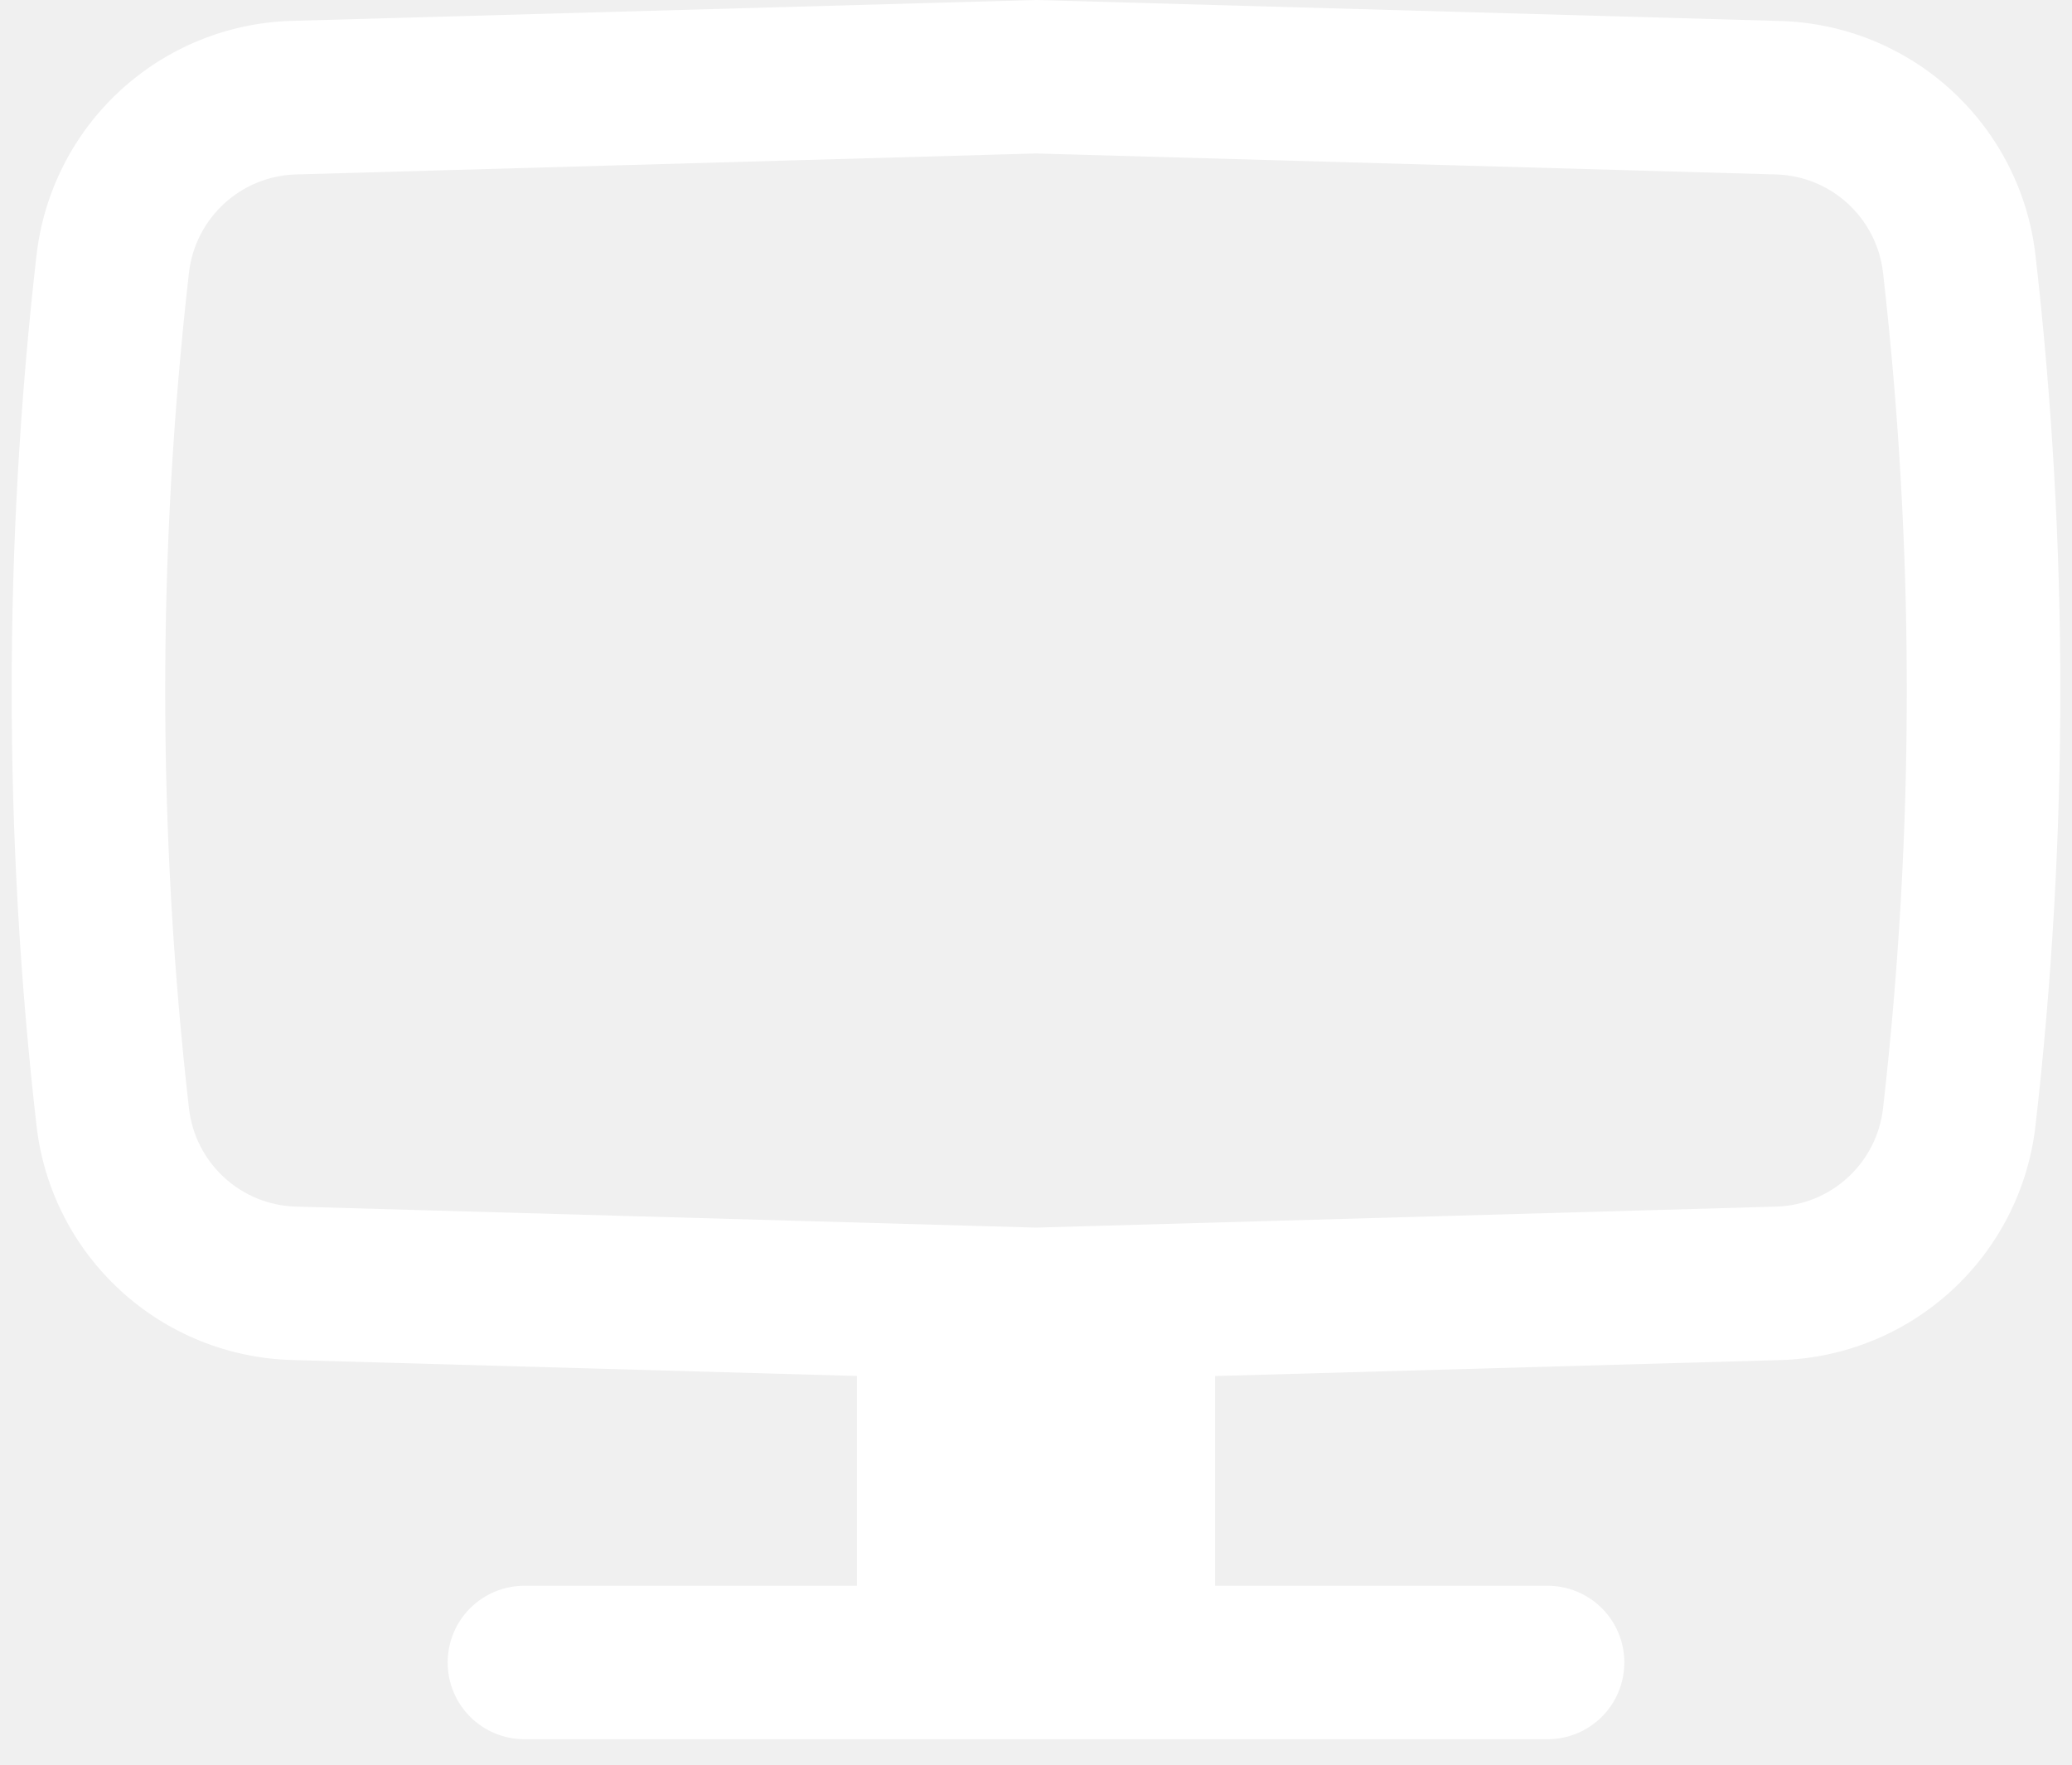
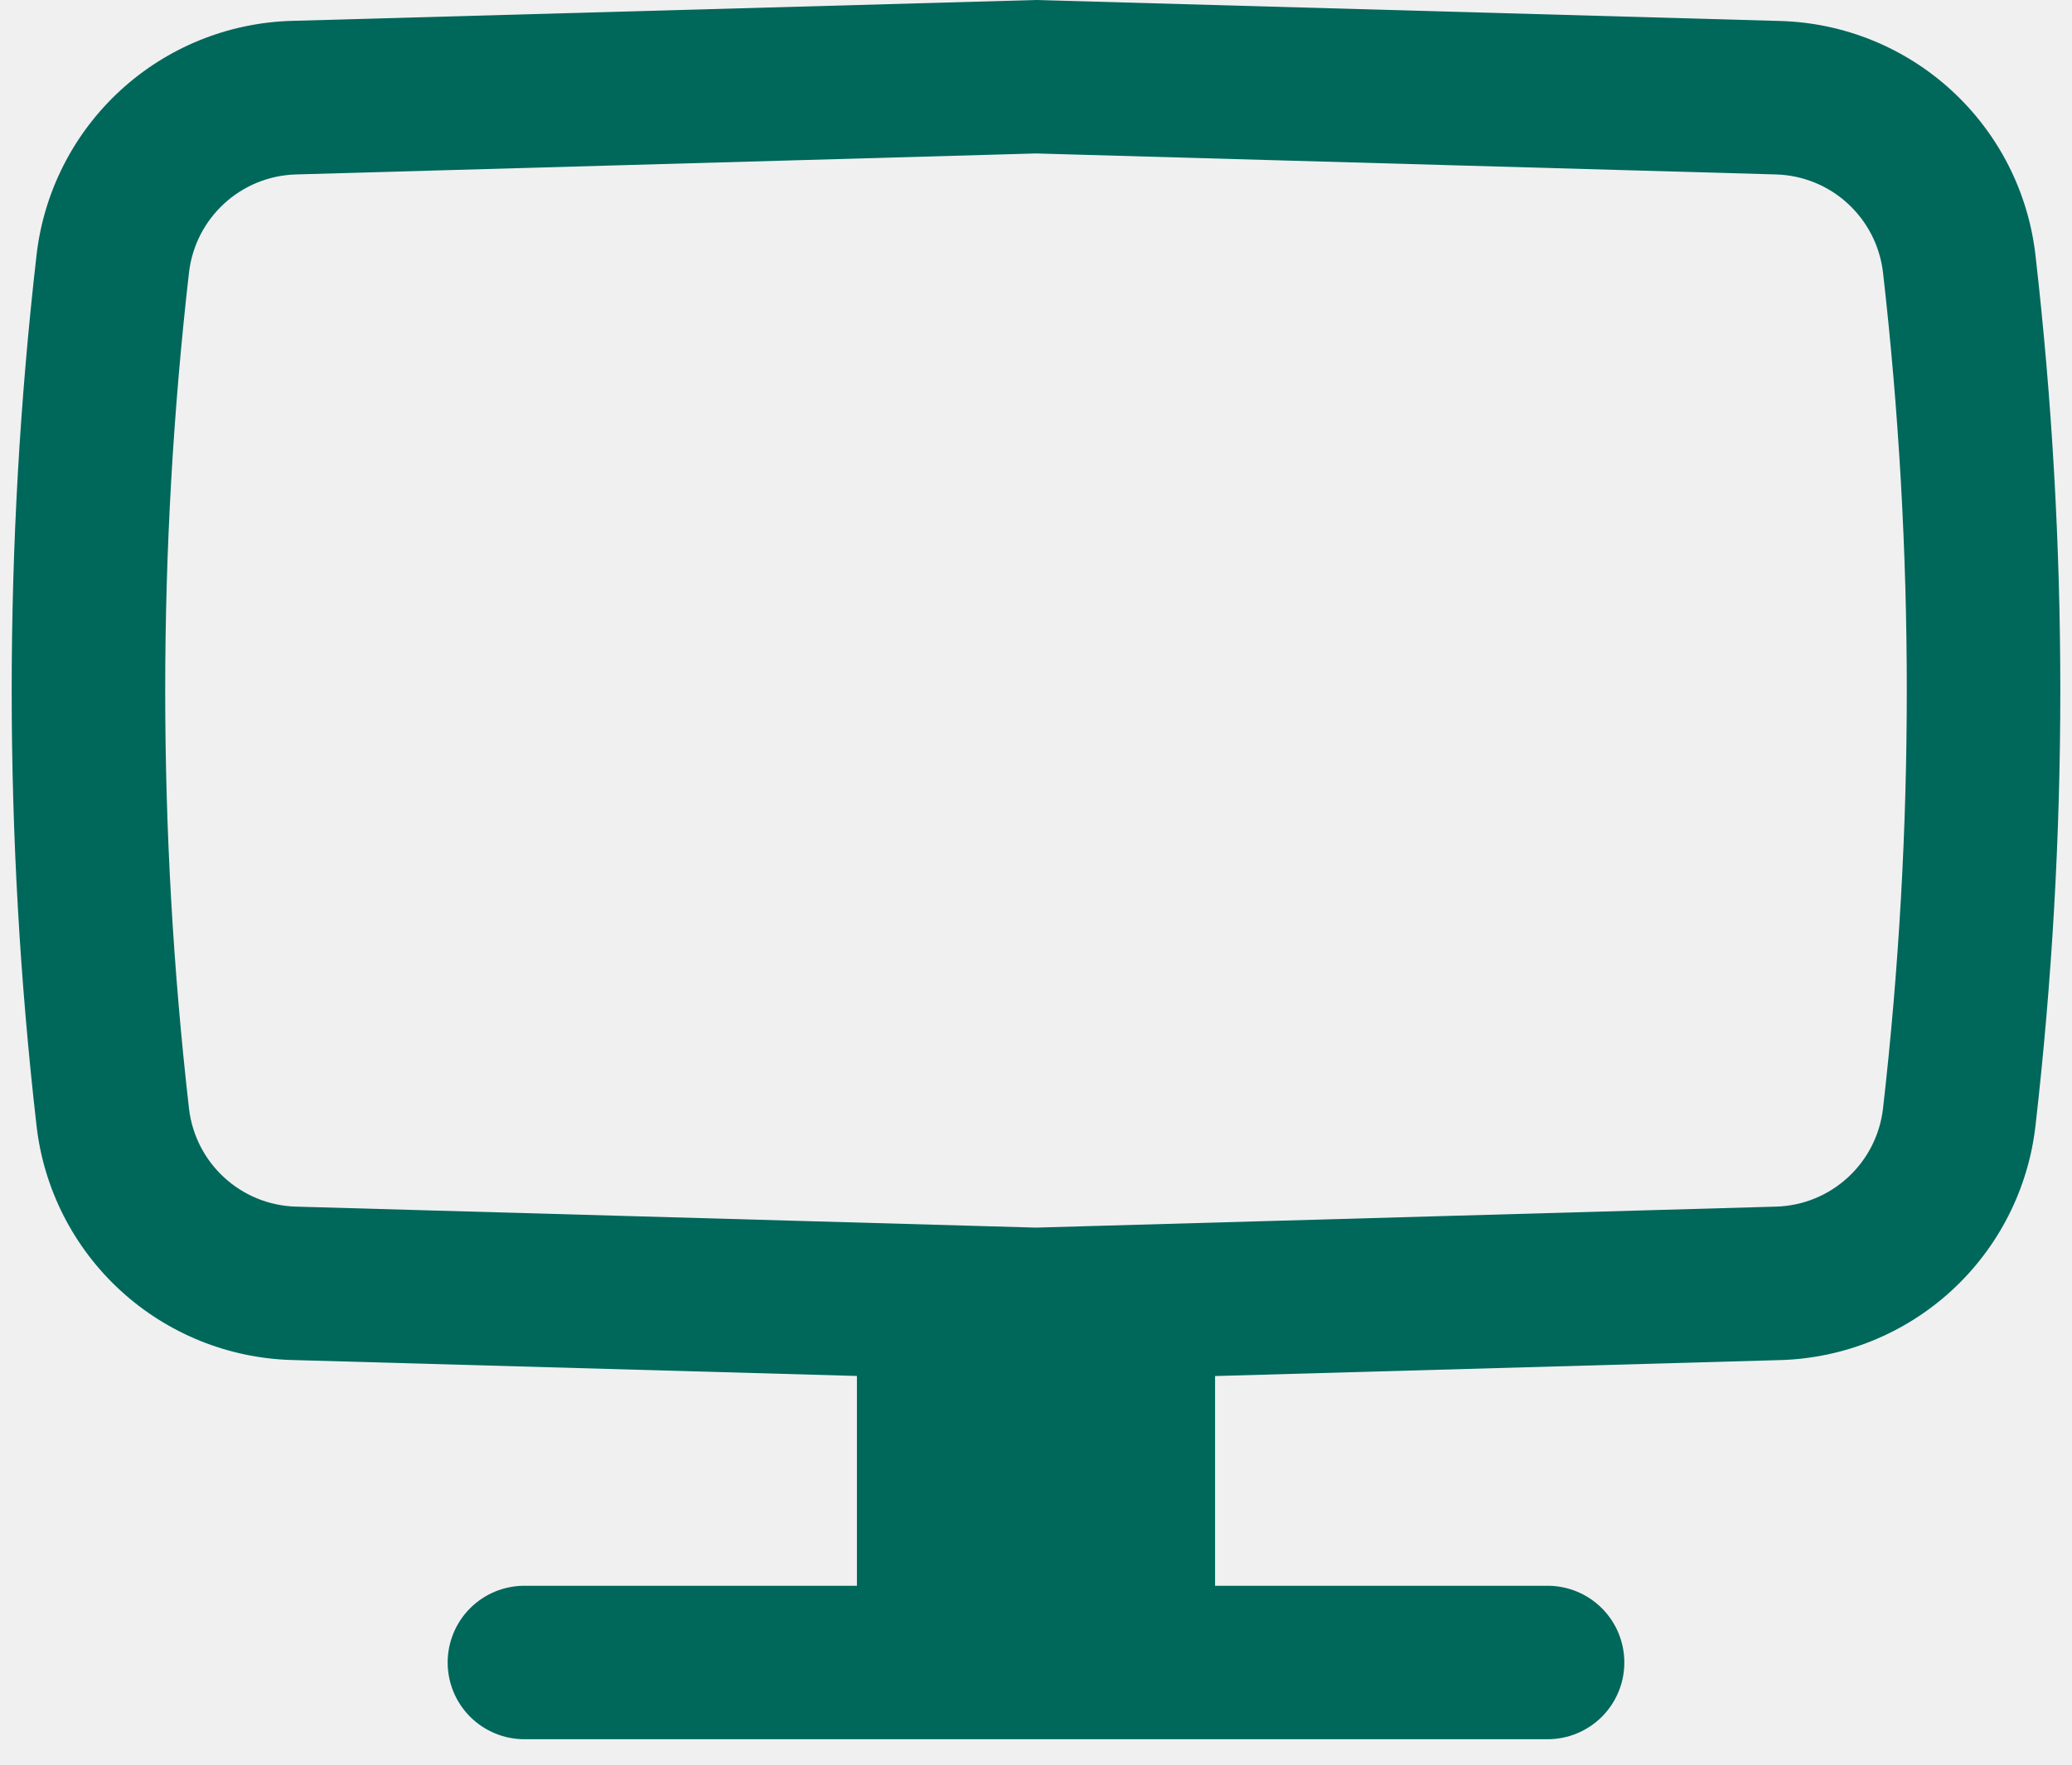
<svg xmlns="http://www.w3.org/2000/svg" width="54" height="46" viewBox="0 0 54 46" fill="none">
-   <path fill-rule="evenodd" clip-rule="evenodd" d="M27 0L46.397 0.547C48.055 0.594 49.641 1.237 50.862 2.359C52.084 3.481 52.86 5.005 53.048 6.653C53.911 14.193 53.911 21.807 53.048 29.347C52.86 30.994 52.084 32.519 50.862 33.641C49.641 34.763 48.055 35.406 46.397 35.453L31.667 35.869V41.336H40.333C40.864 41.336 41.373 41.547 41.748 41.922C42.123 42.297 42.333 42.806 42.333 43.336C42.333 43.866 42.123 44.375 41.748 44.75C41.373 45.125 40.864 45.336 40.333 45.336H13.667C13.136 45.336 12.627 45.125 12.252 44.75C11.877 44.375 11.667 43.866 11.667 43.336C11.667 42.806 11.877 42.297 12.252 41.922C12.627 41.547 13.136 41.336 13.667 41.336H22.333V35.867L7.603 35.451C5.945 35.404 4.359 34.76 3.138 33.638C1.916 32.517 1.14 30.992 0.952 29.344C0.089 21.804 0.089 14.191 0.952 6.651C1.14 5.003 1.916 3.478 3.138 2.356C4.359 1.235 5.945 0.591 7.603 0.544L27 0ZM27 4L7.717 4.547C6.277 4.587 5.091 5.677 4.925 7.107C4.099 14.345 4.099 21.655 4.925 28.893C5.091 30.323 6.277 31.413 7.717 31.453L26.997 32L46.283 31.453C47.723 31.413 48.909 30.323 49.075 28.893C49.901 21.655 49.901 14.345 49.075 7.107C48.995 6.415 48.669 5.776 48.156 5.306C47.644 4.835 46.978 4.566 46.283 4.547L27 4Z" fill="white" />
+   <path fill-rule="evenodd" clip-rule="evenodd" d="M27 0L46.397 0.547C48.055 0.594 49.641 1.237 50.862 2.359C52.084 3.481 52.86 5.005 53.048 6.653C53.911 14.193 53.911 21.807 53.048 29.347C52.86 30.994 52.084 32.519 50.862 33.641C49.641 34.763 48.055 35.406 46.397 35.453L31.667 35.869V41.336H40.333C40.864 41.336 41.373 41.547 41.748 41.922C42.123 42.297 42.333 42.806 42.333 43.336C42.333 43.866 42.123 44.375 41.748 44.75C41.373 45.125 40.864 45.336 40.333 45.336H13.667C13.136 45.336 12.627 45.125 12.252 44.75C11.877 44.375 11.667 43.866 11.667 43.336C11.667 42.806 11.877 42.297 12.252 41.922C12.627 41.547 13.136 41.336 13.667 41.336H22.333V35.867L7.603 35.451C5.945 35.404 4.359 34.76 3.138 33.638C1.916 32.517 1.14 30.992 0.952 29.344C0.089 21.804 0.089 14.191 0.952 6.651C1.14 5.003 1.916 3.478 3.138 2.356C4.359 1.235 5.945 0.591 7.603 0.544L27 0ZM27 4L7.717 4.547C6.277 4.587 5.091 5.677 4.925 7.107C4.099 14.345 4.099 21.655 4.925 28.893C5.091 30.323 6.277 31.413 7.717 31.453L26.997 32L46.283 31.453C47.723 31.413 48.909 30.323 49.075 28.893C49.901 21.655 49.901 14.345 49.075 7.107C48.995 6.415 48.669 5.776 48.156 5.306C47.644 4.835 46.978 4.566 46.283 4.547L27 4Z" fill="#00675B" />
</svg>
